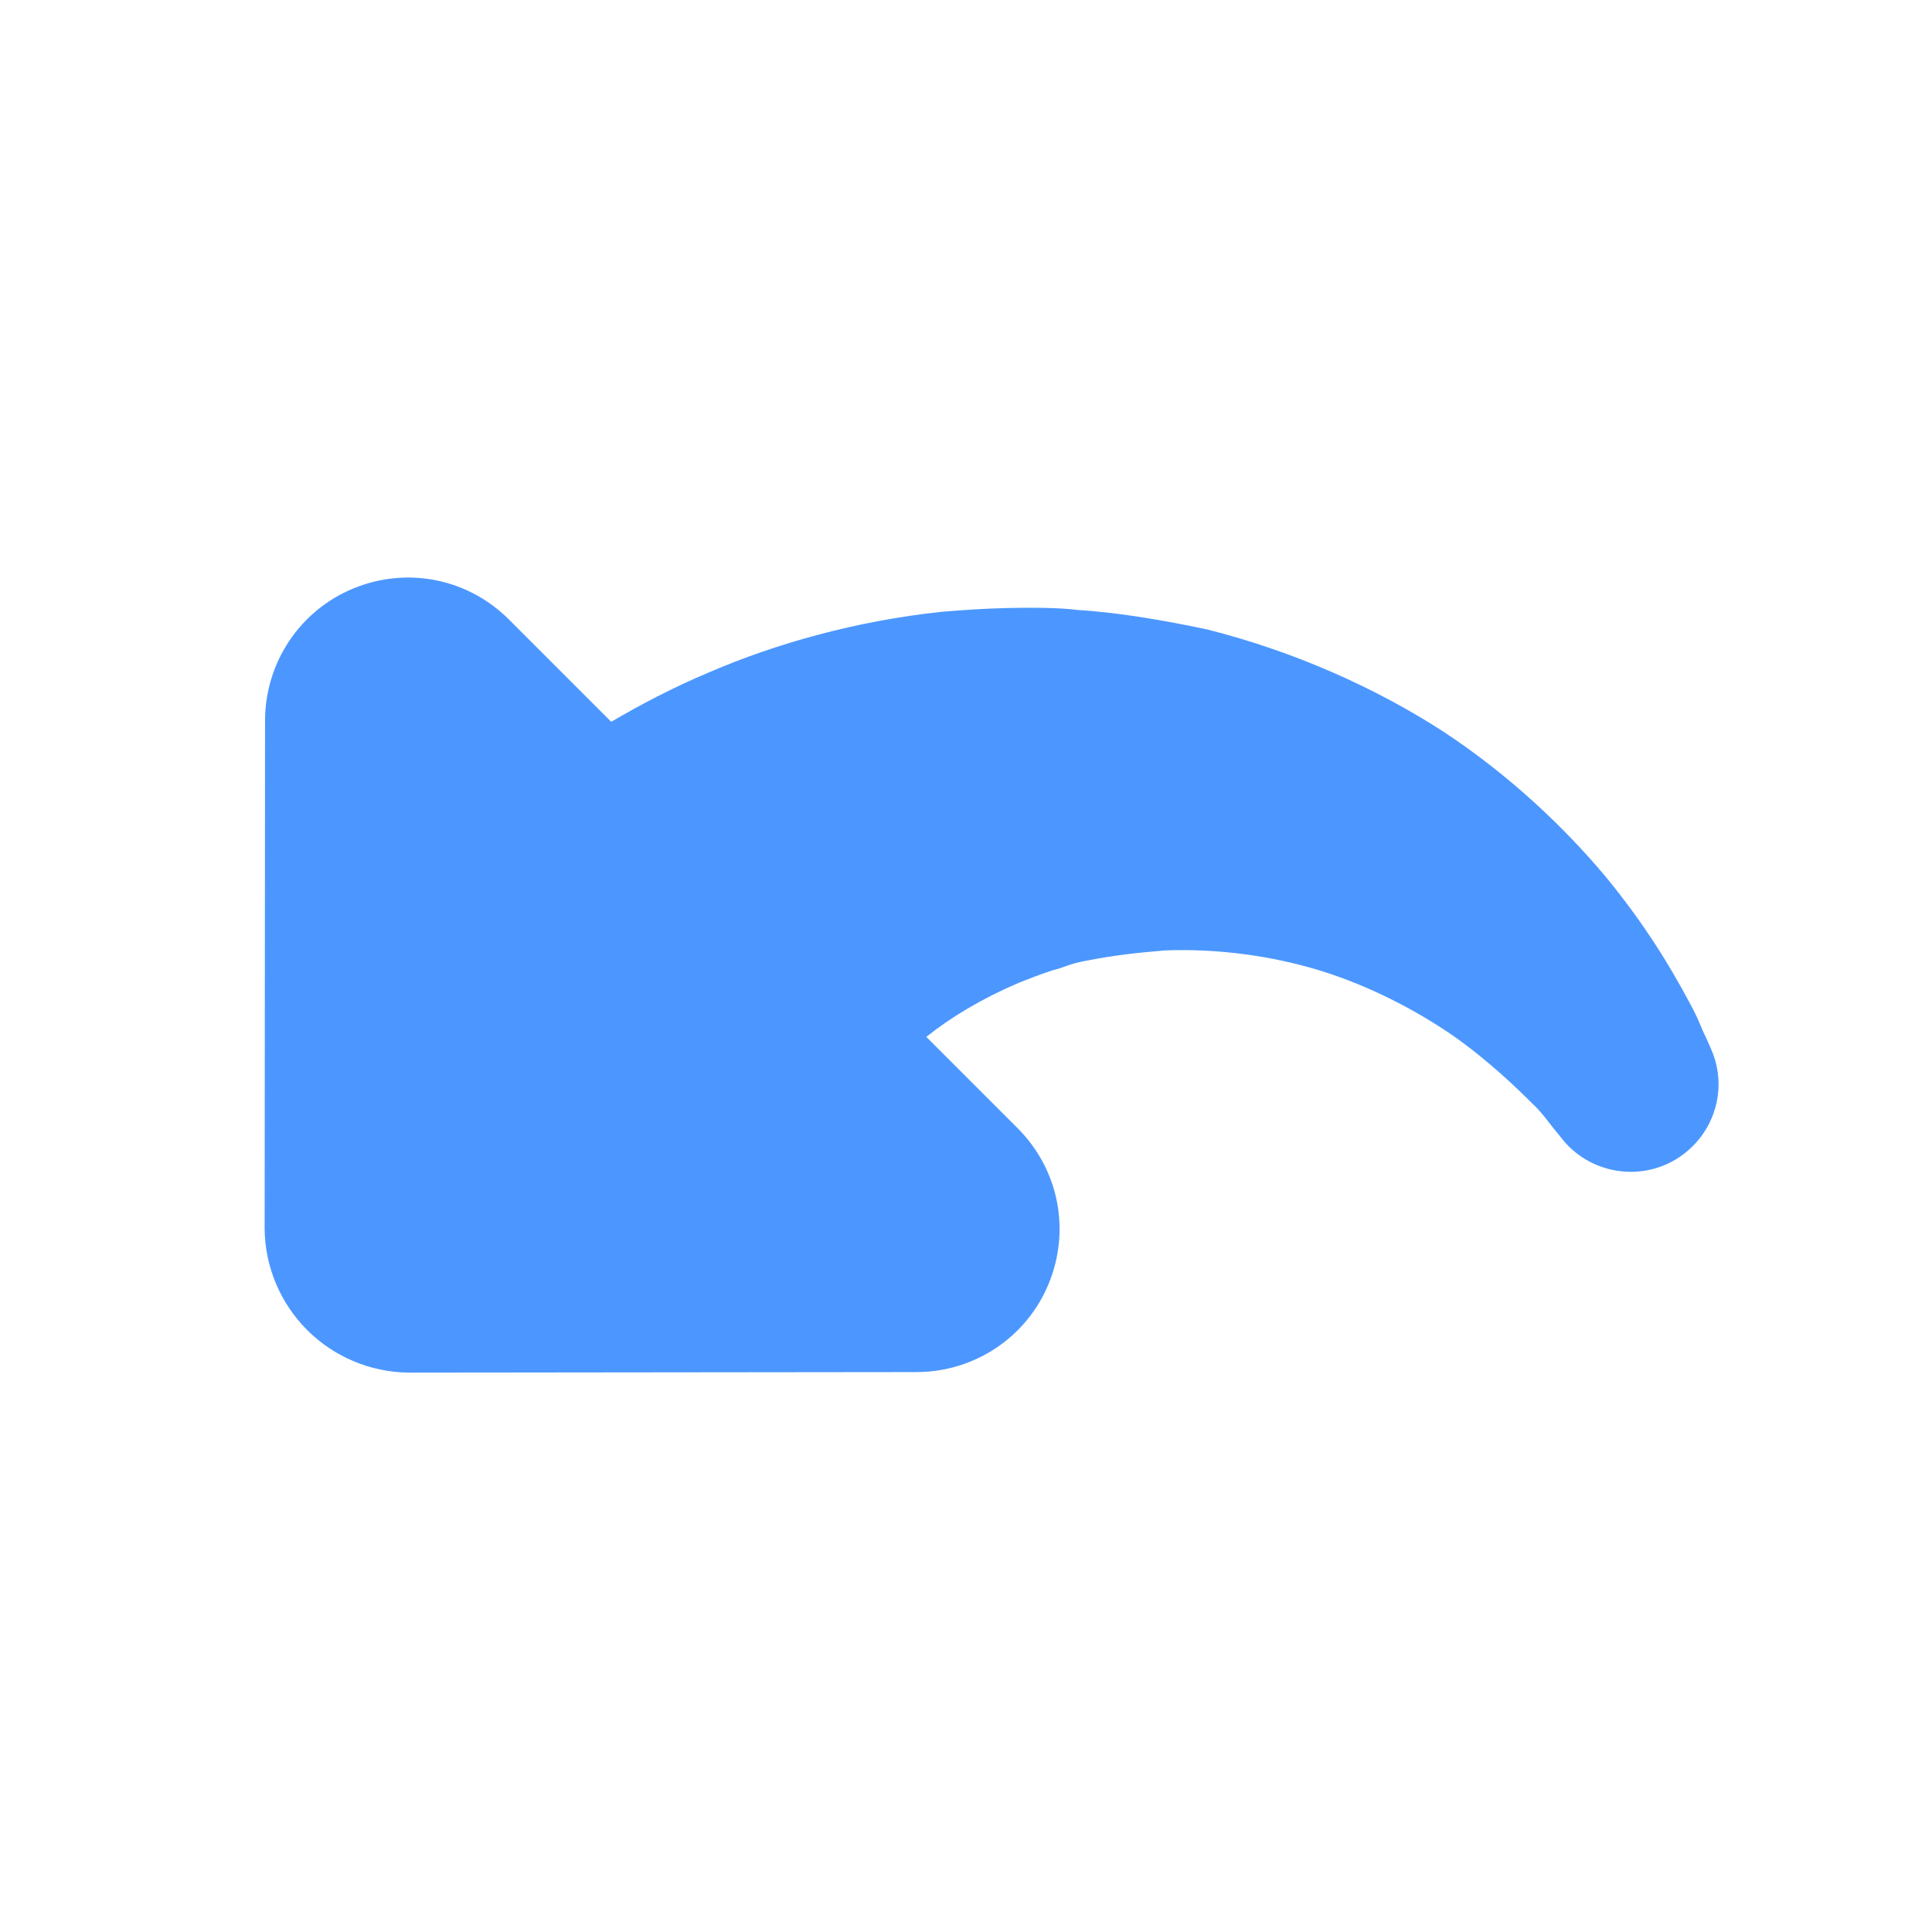
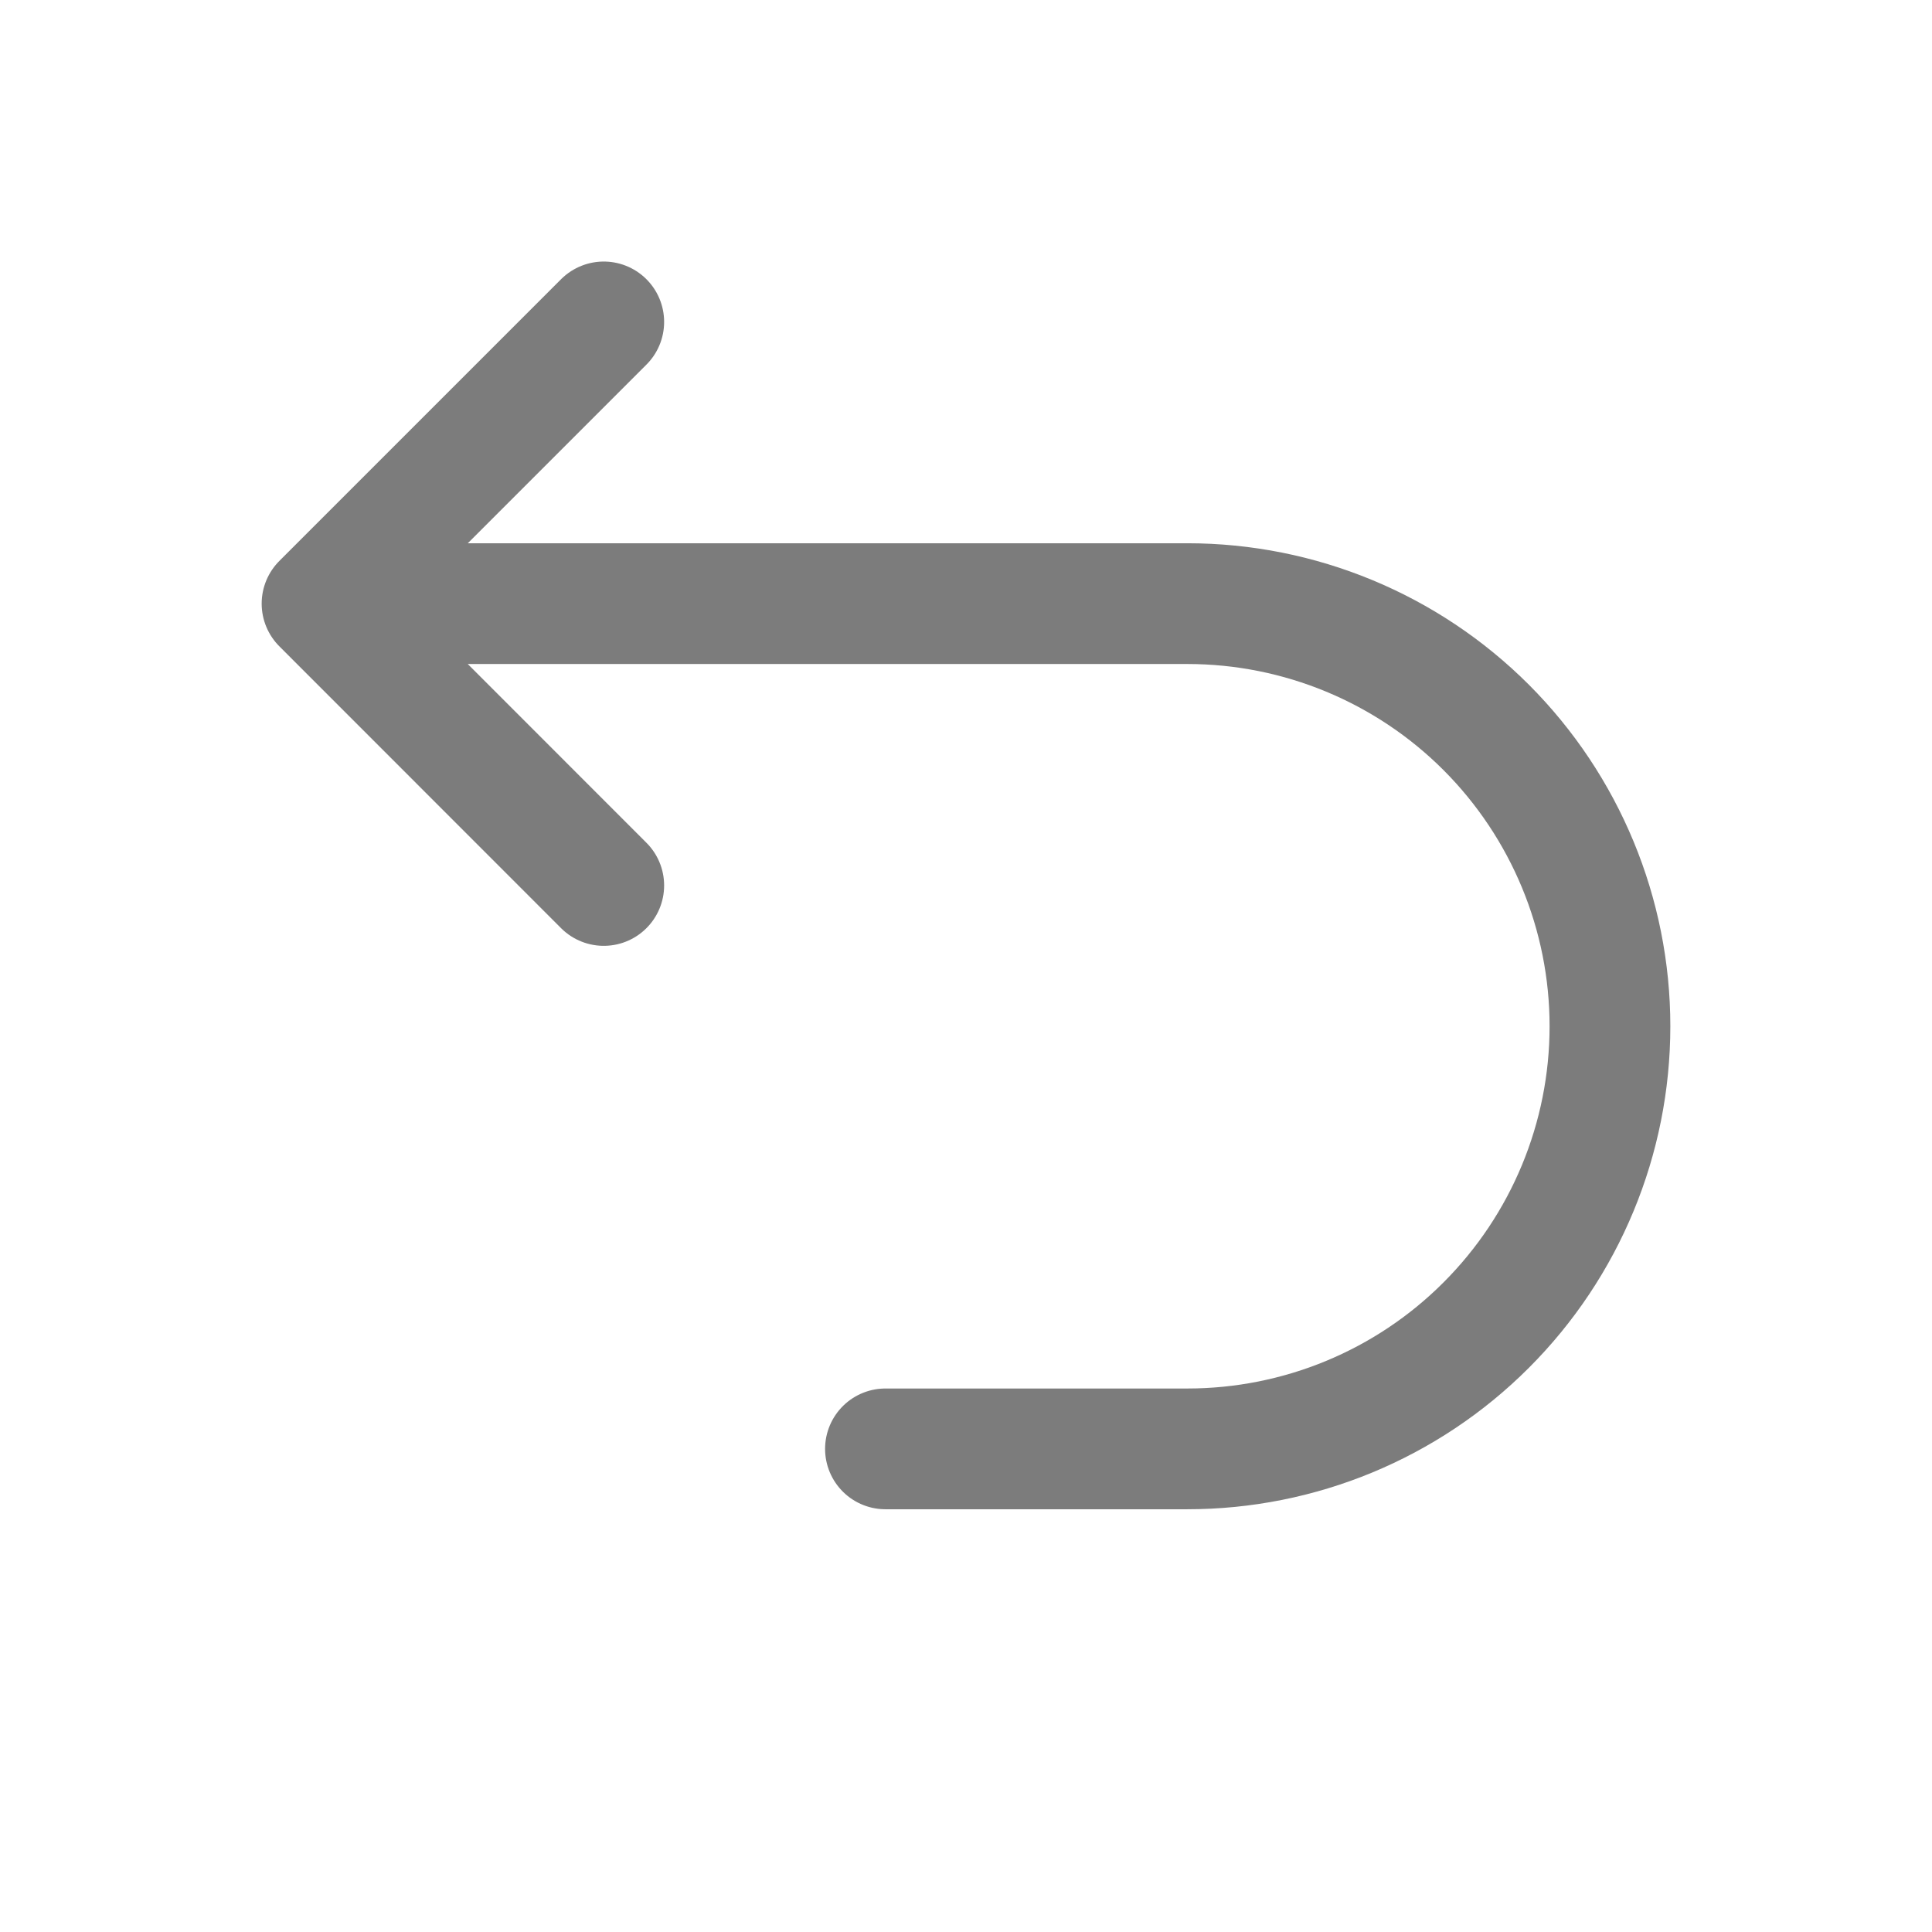
- <svg xmlns="http://www.w3.org/2000/svg" width="20px" height="20px" viewBox="0 0 20 20" version="1.1">
-   <defs />
-   <g id="Page-1" stroke="none" stroke-width="1" fill="none" fill-rule="evenodd">
-     <g id="undo" fill="#4C97FF">
-       <path d="M15.558,12.77 L11.84,16.494 C11.561,16.767 11.183,16.921 10.79,16.921 C10.399,16.921 10.021,16.767 9.74,16.494 L6.024,12.77 C5.597,12.343 5.471,11.706 5.702,11.153 C5.933,10.6 6.465,10.243 7.067,10.243 L8.404,10.243 C8.369,9.921 8.278,9.557 8.124,9.172 C8.076,9.06 8.026,8.948 7.97,8.836 C7.893,8.71 7.901,8.675 7.795,8.521 C7.627,8.269 7.473,8.08 7.29,7.863 C6.92,7.464 6.472,7.121 5.996,6.869 C5.513,6.617 5.009,6.463 4.561,6.379 C4.12,6.302 3.714,6.295 3.476,6.295 C3.357,6.288 3.203,6.316 3.126,6.323 C3.042,6.33 2.993,6.337 2.993,6.337 C2.496,6.386 2.048,6.022 1.999,5.525 C1.957,5.105 2.202,4.727 2.573,4.587 C2.573,4.587 2.622,4.566 2.699,4.538 C2.79,4.51 2.874,4.461 3.07,4.405 C3.462,4.286 3.959,4.16 4.61,4.097 C5.254,4.041 6.031,4.055 6.851,4.223 C7.669,4.398 8.53,4.727 9.328,5.203 C9.706,5.448 10.112,5.735 10.427,6.015 C10.567,6.12 10.805,6.358 10.945,6.505 C11.106,6.673 11.253,6.841 11.401,7.016 C11.967,7.716 12.387,8.472 12.66,9.158 C12.821,9.55 12.933,9.921 13.017,10.243 L14.515,10.243 C15.117,10.243 15.649,10.6 15.88,11.153 C16.111,11.706 15.985,12.343 15.558,12.77" id="Fill-1" transform="translate(8.994247, 10.49425) scale(-1, 1) rotate(-45) translate(-8.994247, -10.49425) " />
-     </g>
-   </g>
+ <svg xmlns="http://www.w3.org/2000/svg" width="16" height="16" viewBox="0 0 16 16" fill="none">
+   <path d="M7.333 11.999H9.833C10.762 11.999 11.652 11.631 12.308 10.974C12.964 10.318 13.333 9.428 13.333 8.499C13.333 7.571 12.964 6.681 12.308 6.024C11.652 5.368 10.762 4.999 9.833 4.999H3.333M5 2.666L2.667 4.999L5 7.333" stroke="#7C7C7C" stroke-linecap="round" stroke-linejoin="round" />
</svg>
